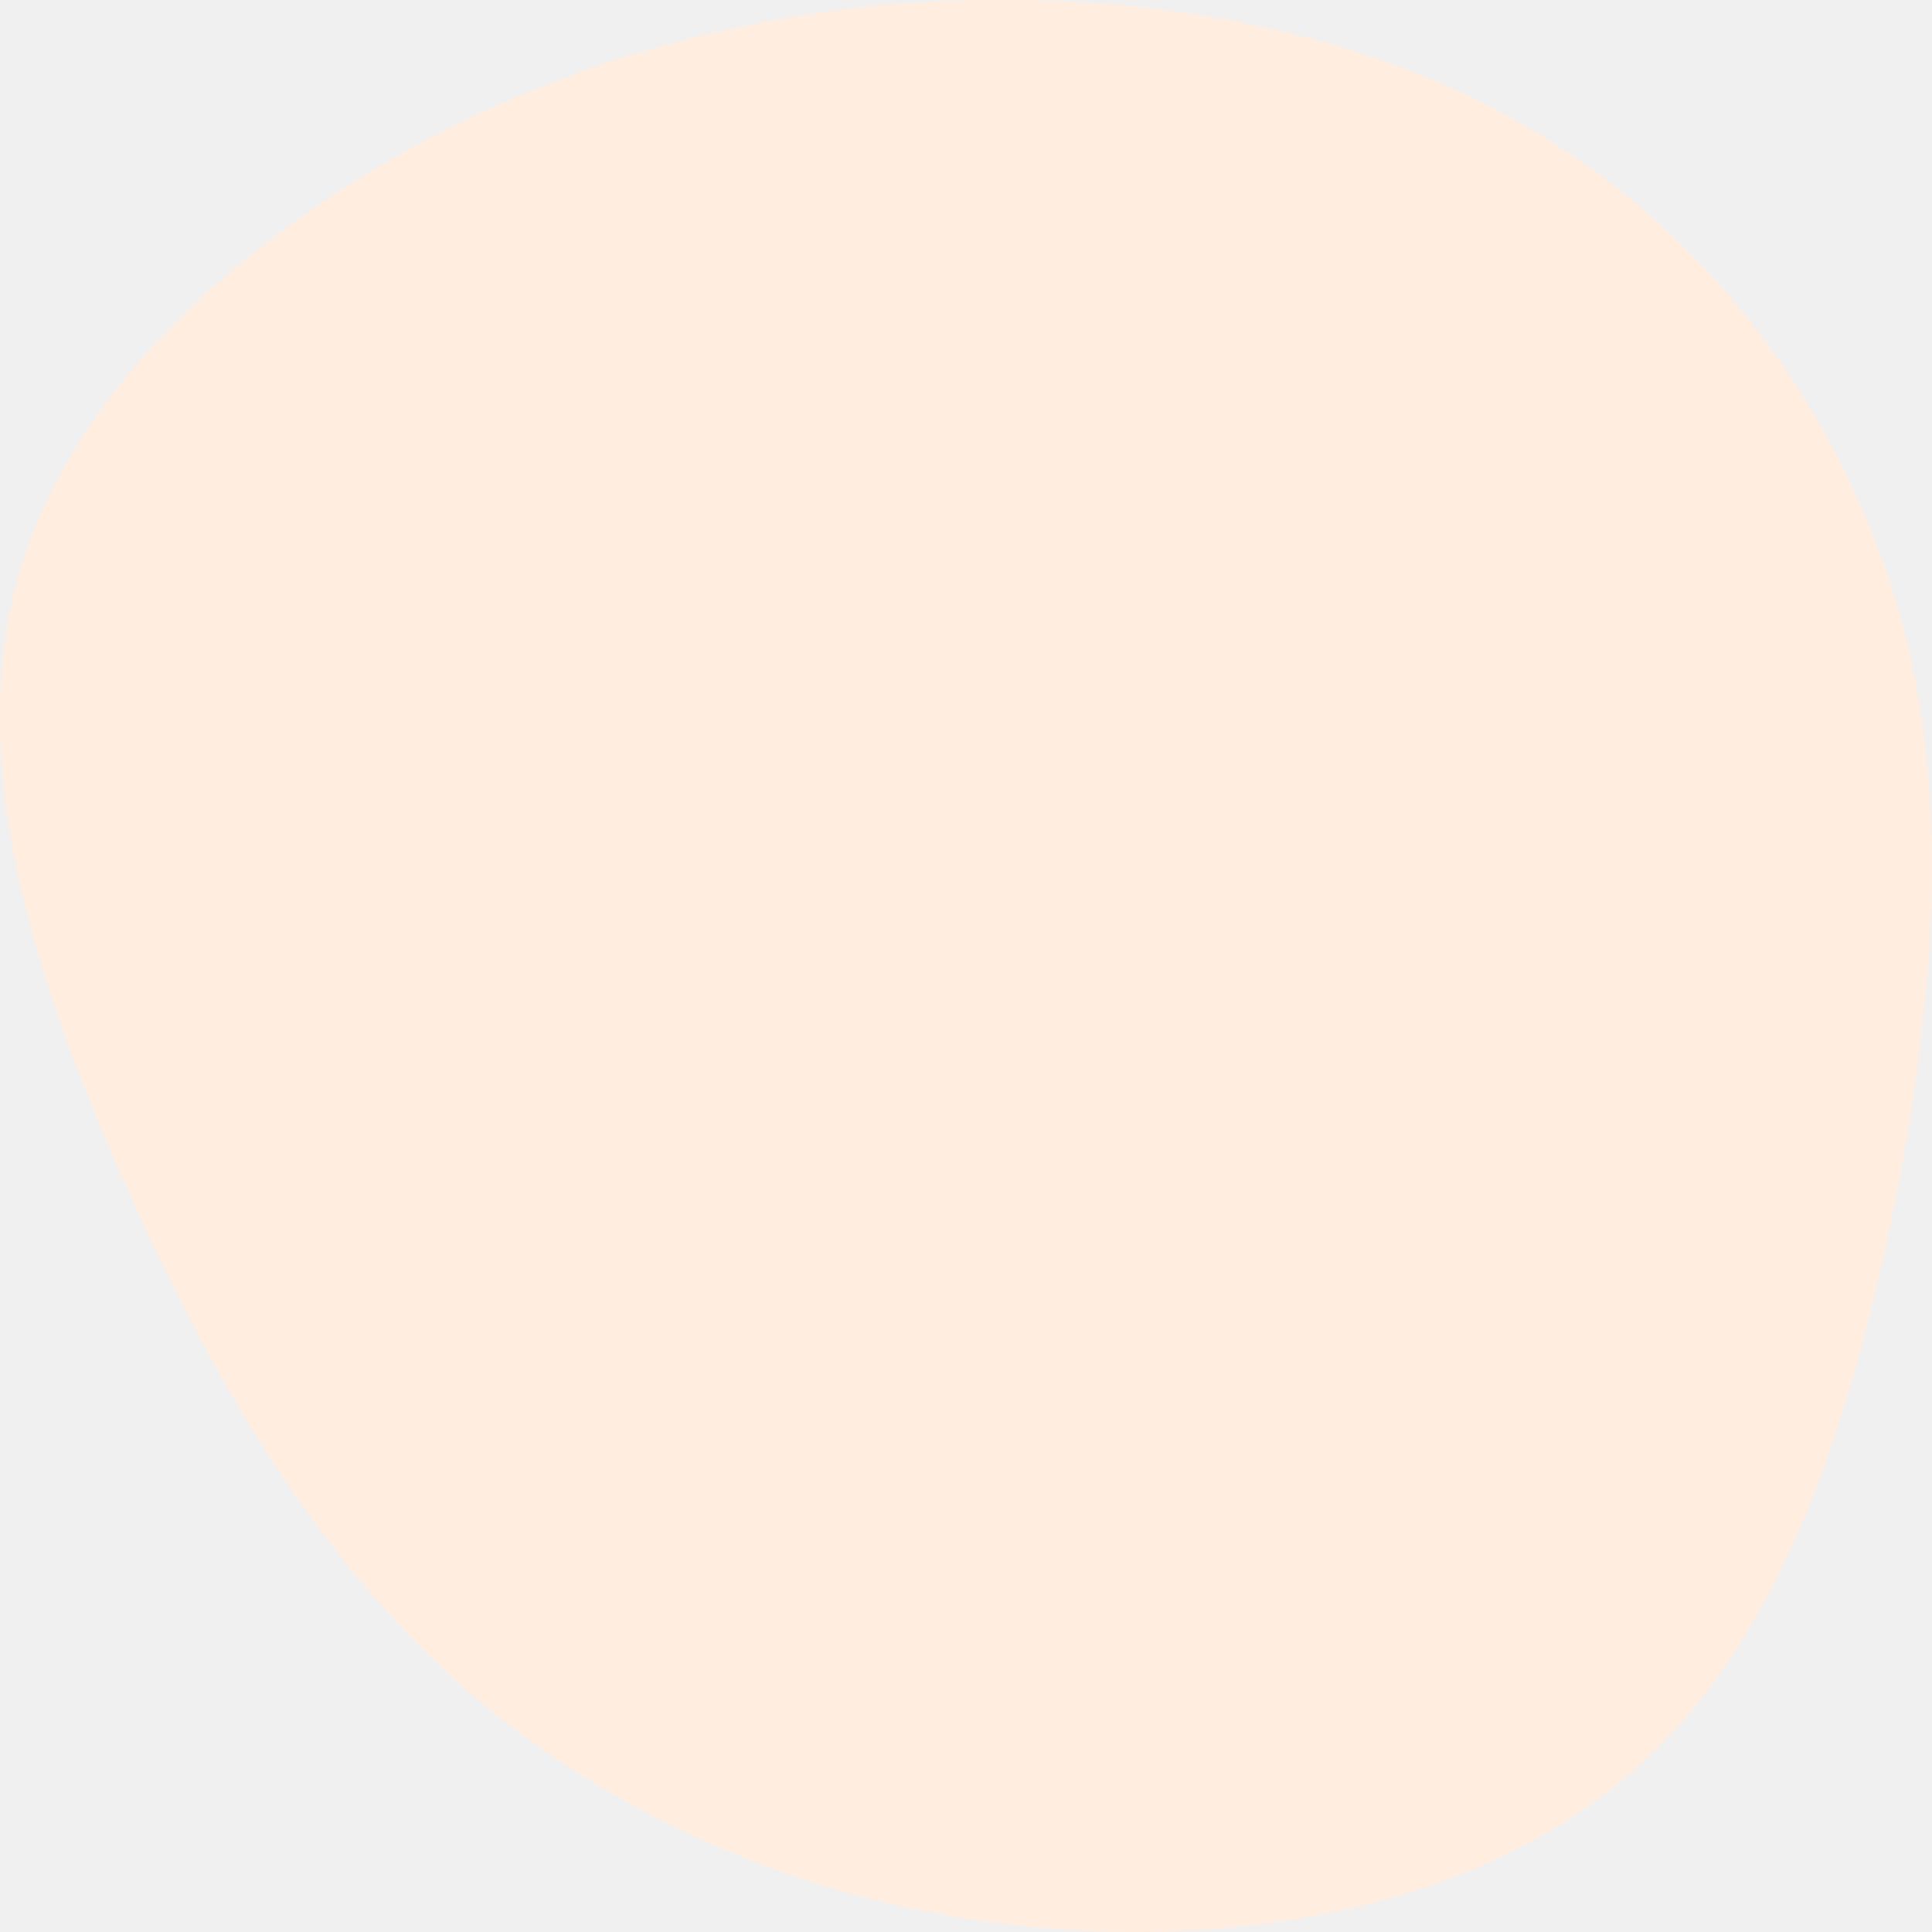
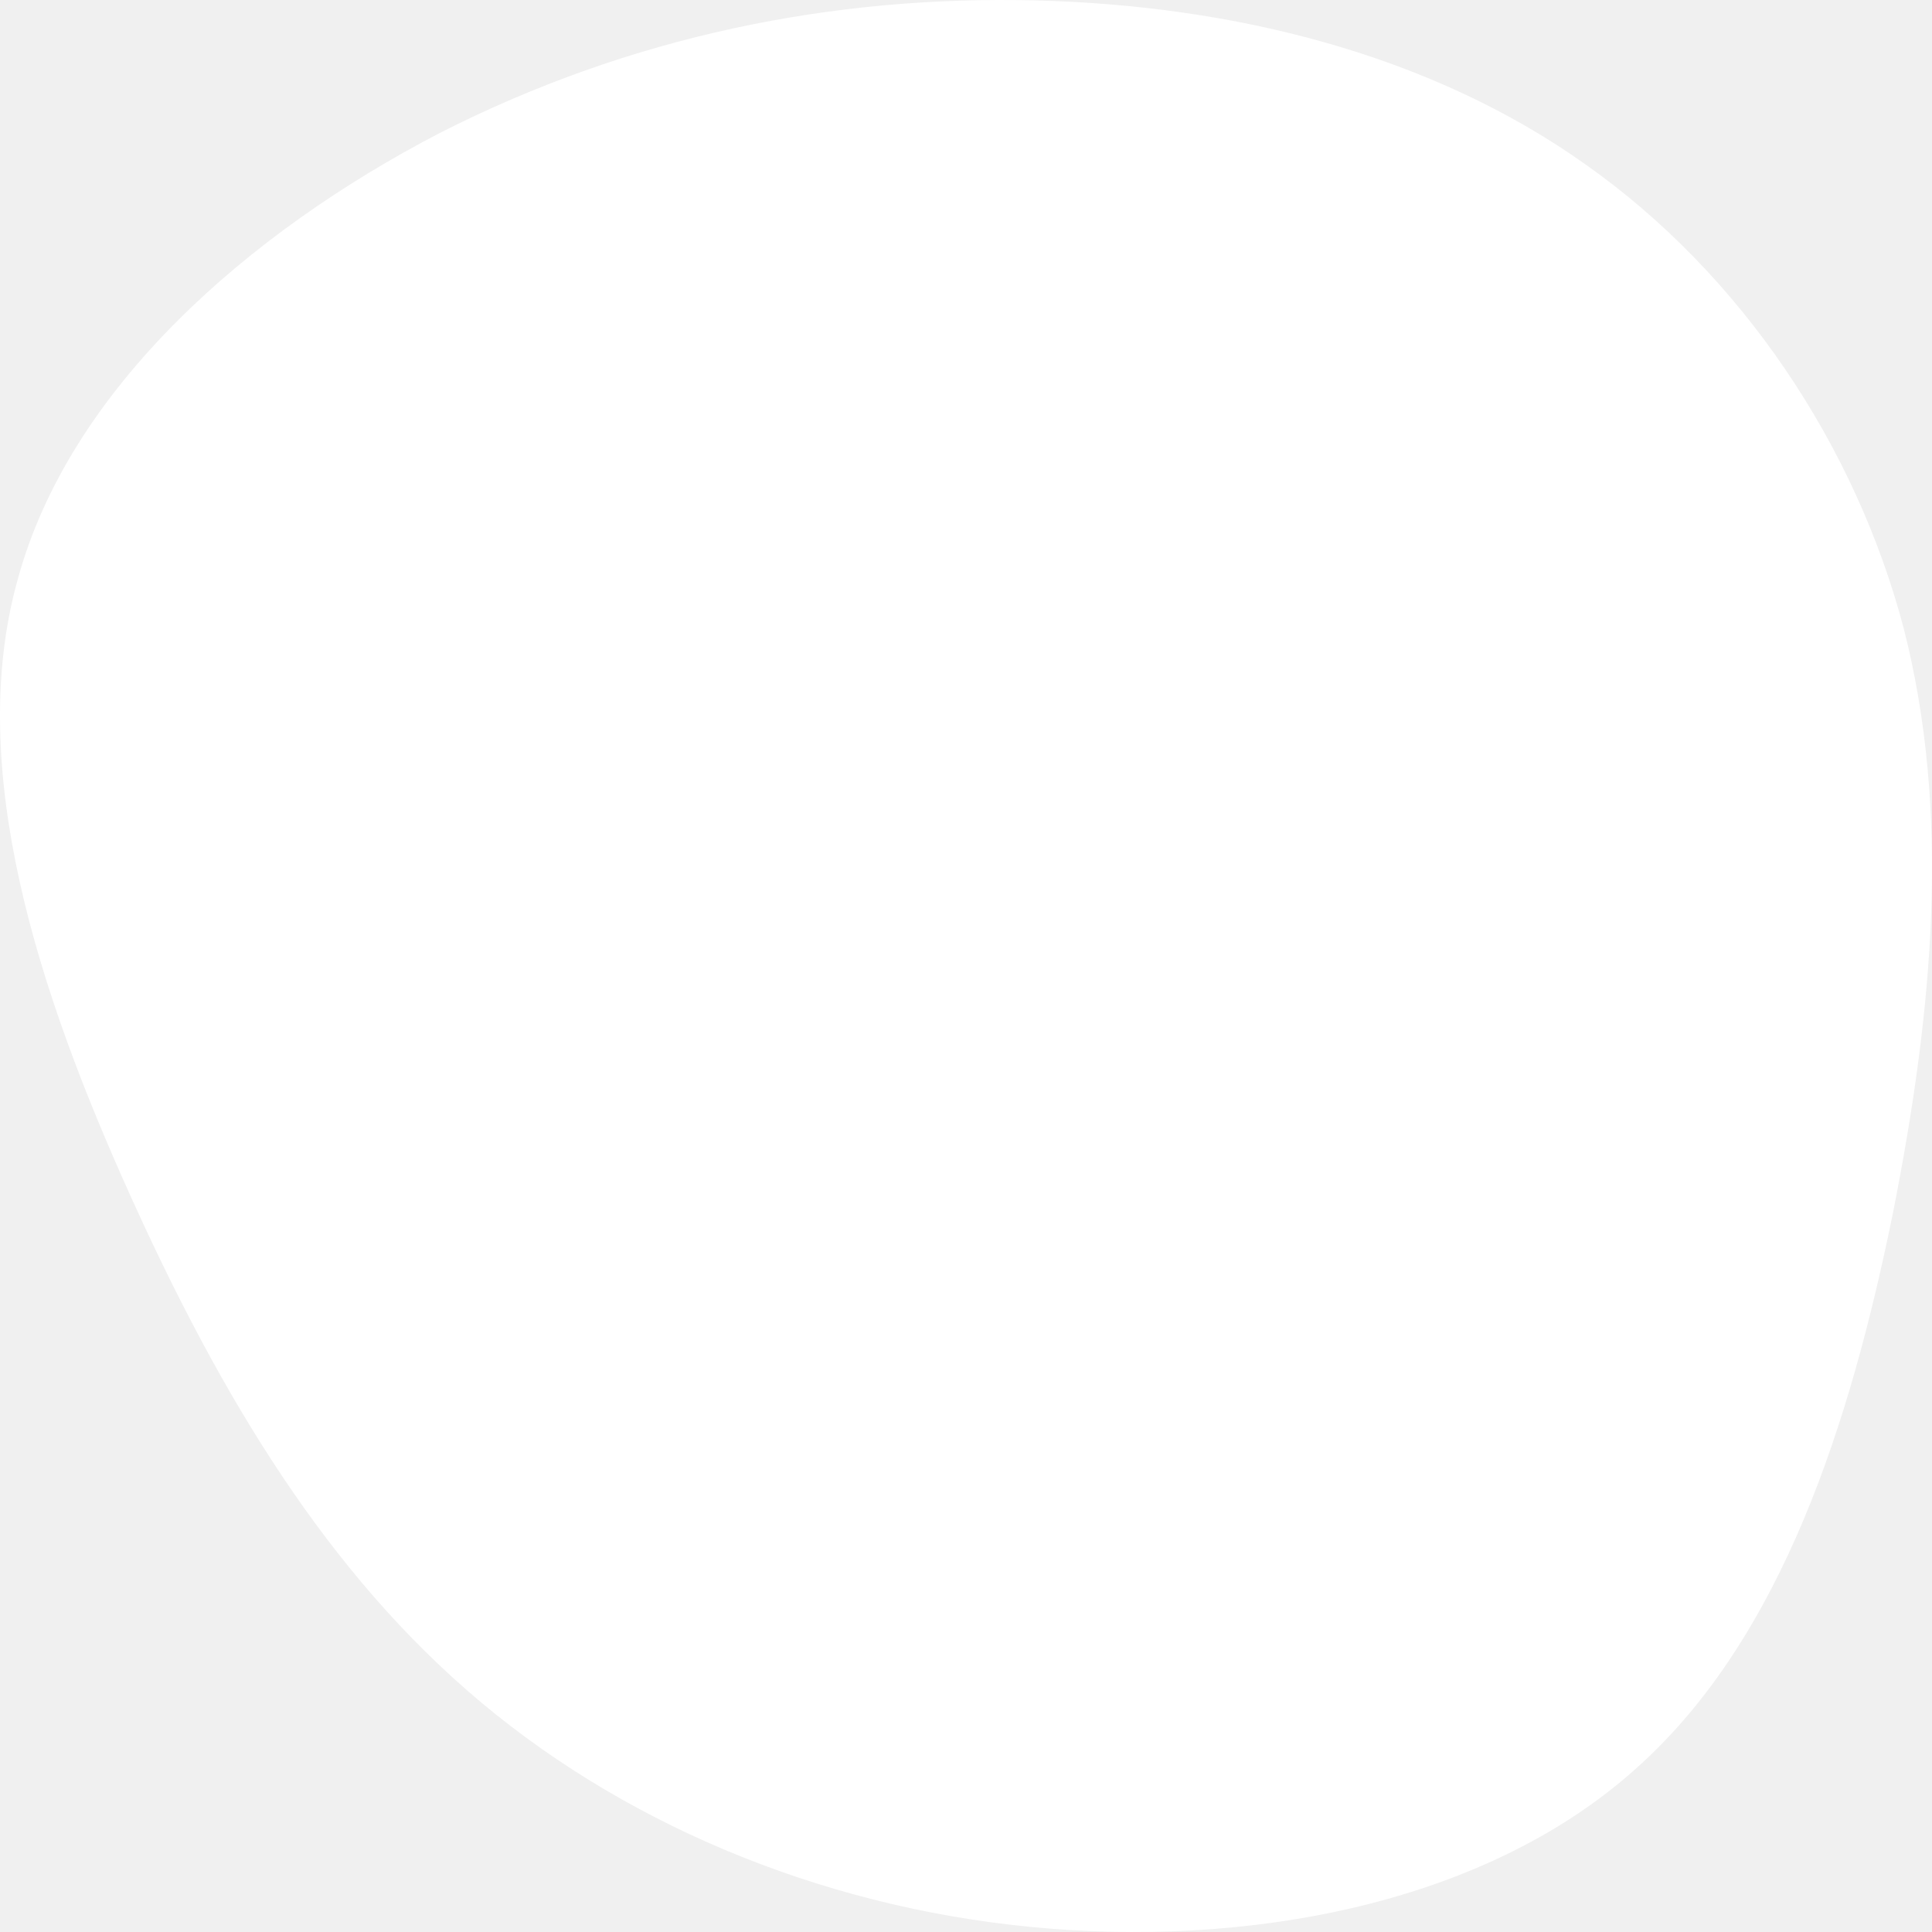
<svg xmlns="http://www.w3.org/2000/svg" width="505" height="505" viewBox="0 0 505 505" fill="none">
-   <path d="M414.573 43.078C455.283 71.834 484.948 116.39 497.571 164.106C509.879 212.137 505.461 263.329 494.731 317.365C483.686 371.401 466.013 427.965 427.827 462.093C389.642 496.537 330.312 508.545 274.454 504.121C218.595 499.697 165.893 478.525 125.814 445.029C85.419 411.217 57.648 364.765 33.979 312.309C10.31 259.853 -9.256 201.077 4.629 151.466C18.2 101.538 64.906 60.774 114.768 34.862C164.946 9.266 217.964 -1.162 270.351 0.102C322.738 1.366 374.178 14.322 414.573 43.078Z" fill="#FFEDDF" />
+   <path d="M414.573 43.078C455.283 71.834 484.948 116.39 497.571 164.106C509.879 212.137 505.461 263.329 494.731 317.365C483.686 371.401 466.013 427.965 427.827 462.093C389.642 496.537 330.312 508.545 274.454 504.121C218.595 499.697 165.893 478.525 125.814 445.029C85.419 411.217 57.648 364.765 33.979 312.309C10.31 259.853 -9.256 201.077 4.629 151.466C18.2 101.538 64.906 60.774 114.768 34.862C164.946 9.266 217.964 -1.162 270.351 0.102C322.738 1.366 374.178 14.322 414.573 43.078Z" fill="#ffffff" />
</svg>
